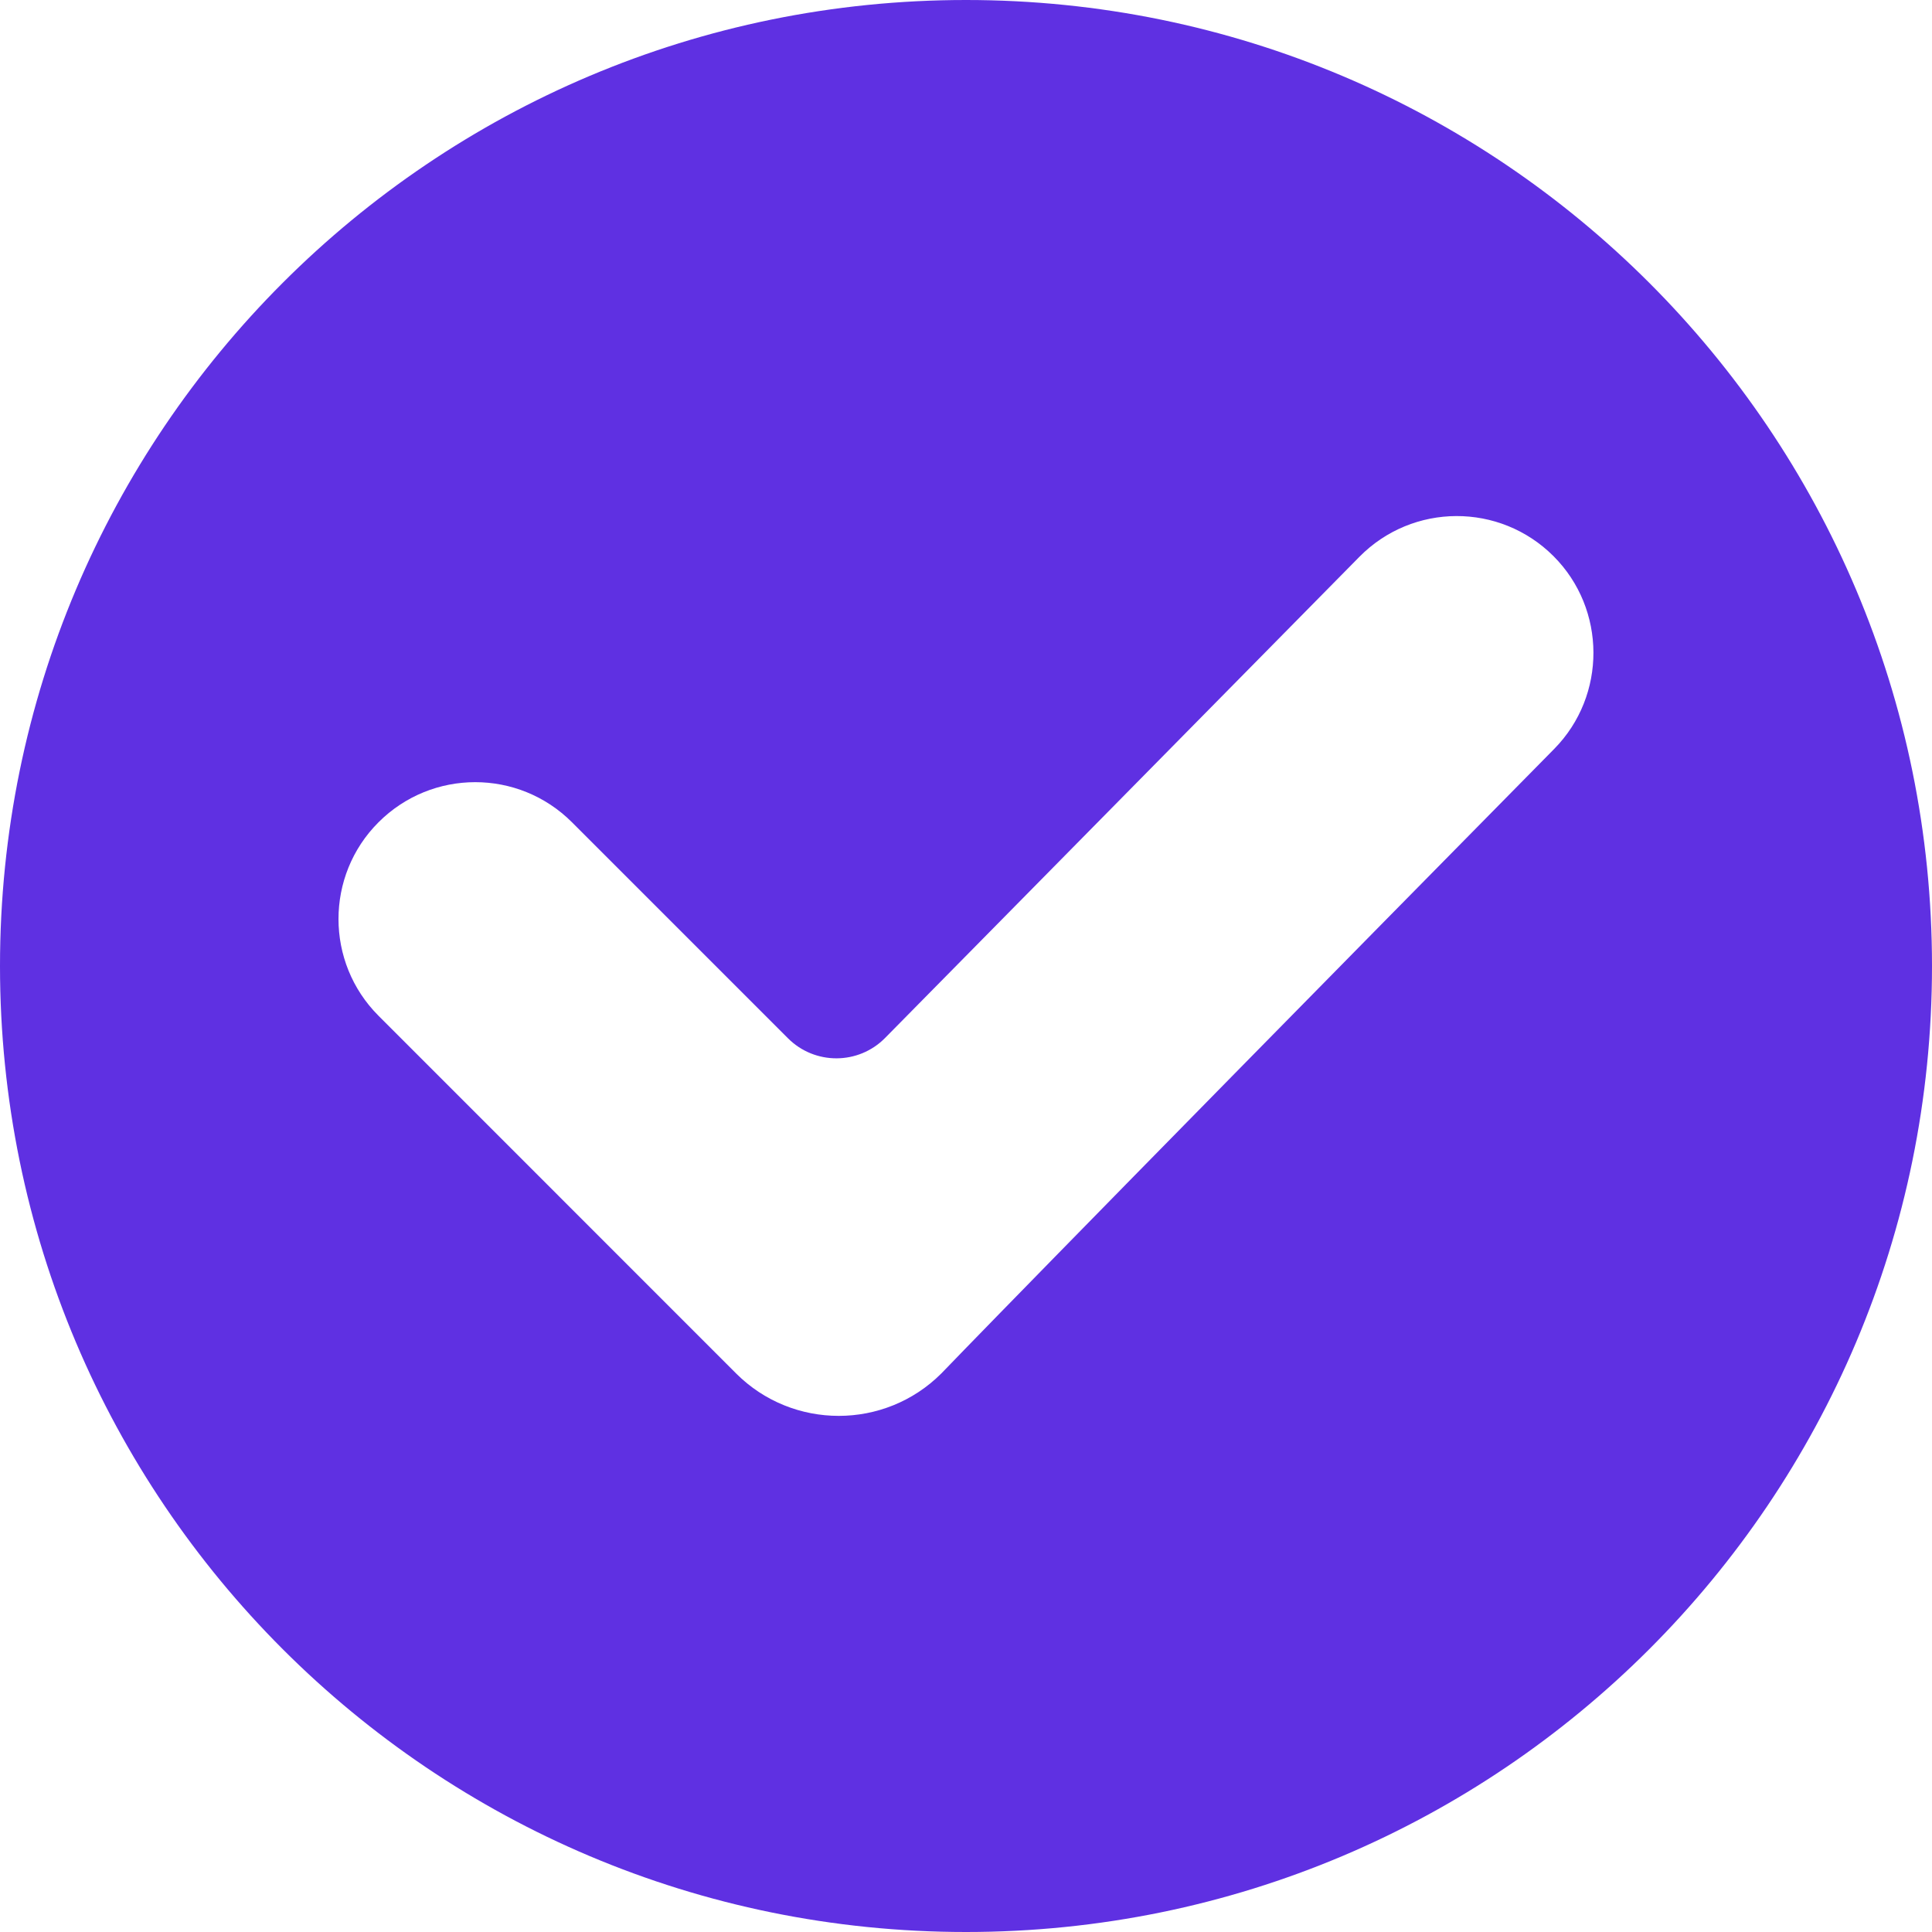
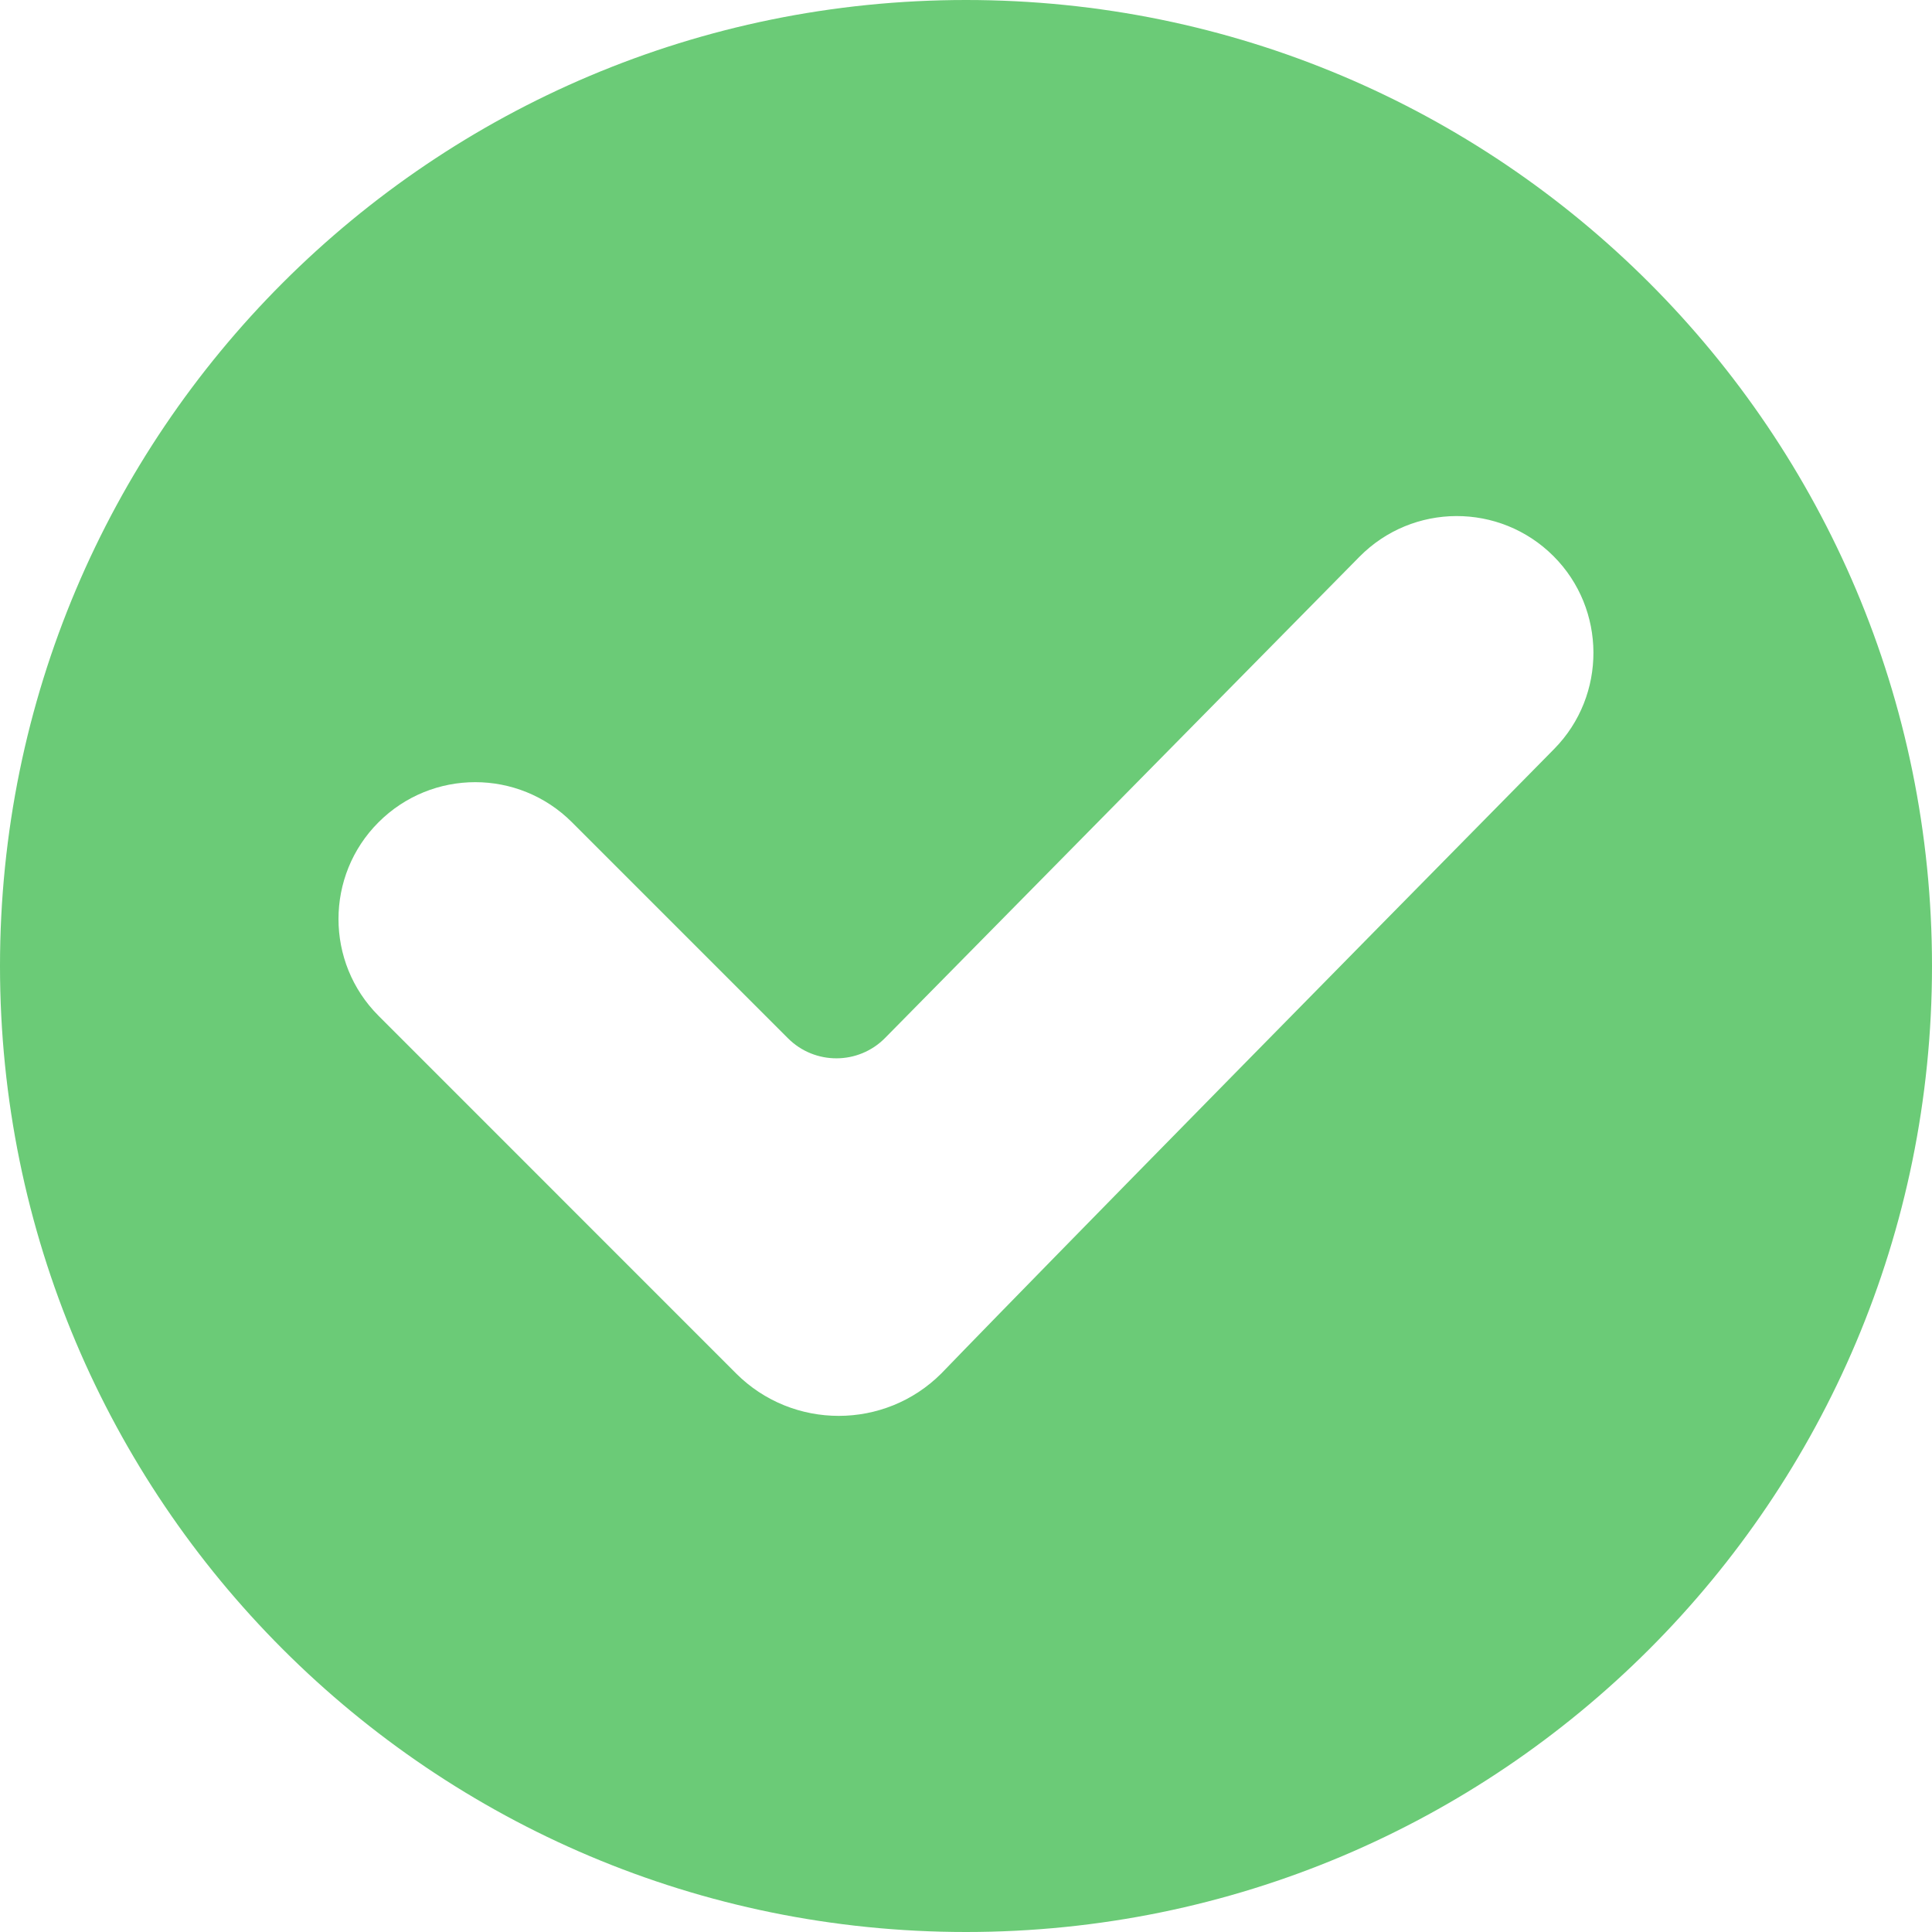
<svg xmlns="http://www.w3.org/2000/svg" viewBox="0 0 512 512" id="vector">
-   <path id="path" d="M 256 0 C 114.51 0 0 114.5 0 256 C 0 397.49 114.5 512 256 512 C 397.49 512 512 397.5 512 256 C 512 114.51 397.5 0 256 0 Z M 195.086 363.99 C 195.086 363.99 106.664 275.532 100.308 269.188 C 86.169 255.049 86.169 232.041 100.308 217.914 C 114.483 203.739 137.407 203.739 151.582 217.914 L 208.826 275.158 C 215.944 282.276 227.496 282.227 234.554 275.073 L 360.244 147.571 C 374.371 133.239 397.452 133.142 411.699 147.39 C 425.729 161.42 425.814 184.332 411.88 198.471 C 275.387 336.957 249.466 363.978 249.466 363.978 C 234.481 378.962 210.083 378.975 195.086 363.99 Z" fill="#5f30e2" stroke-width="1" />
+   <path id="path" d="M 256 0 C 114.51 0 0 114.5 0 256 C 0 397.49 114.5 512 256 512 C 397.49 512 512 397.5 512 256 C 512 114.51 397.5 0 256 0 Z M 195.086 363.99 C 195.086 363.99 106.664 275.532 100.308 269.188 C 86.169 255.049 86.169 232.041 100.308 217.914 C 114.483 203.739 137.407 203.739 151.582 217.914 L 208.826 275.158 C 215.944 282.276 227.496 282.227 234.554 275.073 L 360.244 147.571 C 374.371 133.239 397.452 133.142 411.699 147.39 C 425.729 161.42 425.814 184.332 411.88 198.471 C 275.387 336.957 249.466 363.978 249.466 363.978 C 234.481 378.962 210.083 378.975 195.086 363.99 Z" fill="#6BCB77" stroke-width="1" />
</svg>
